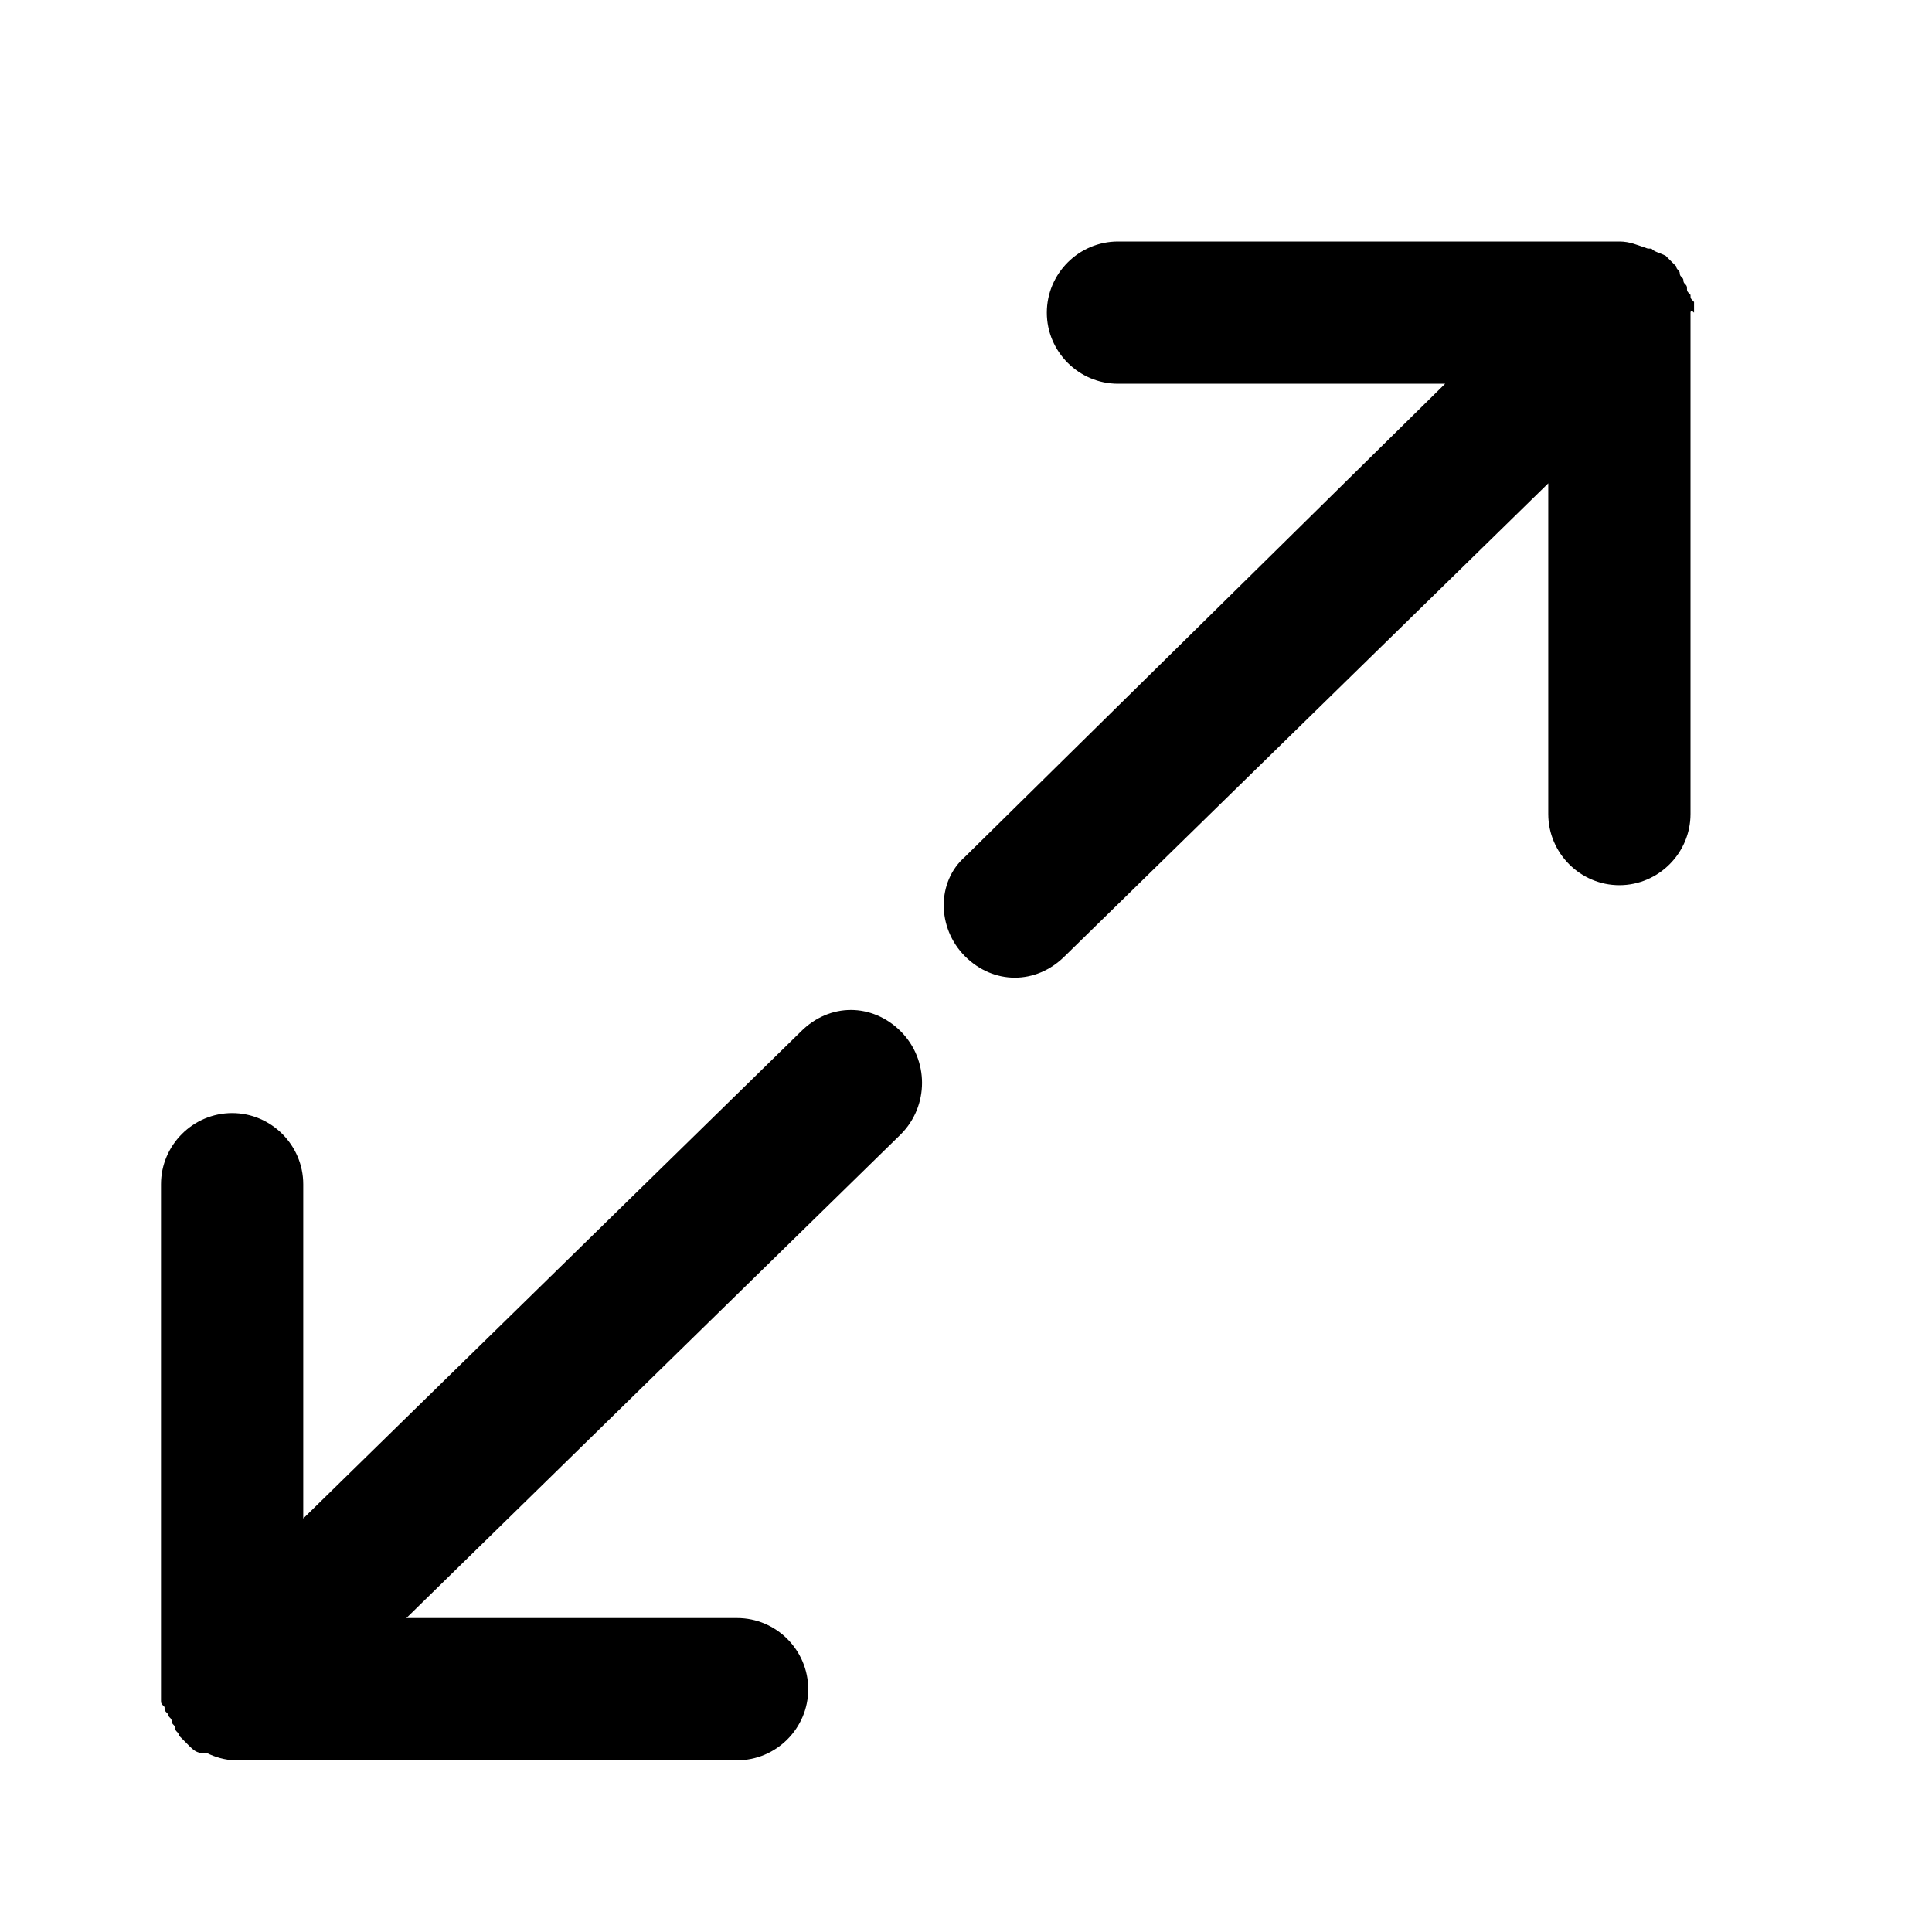
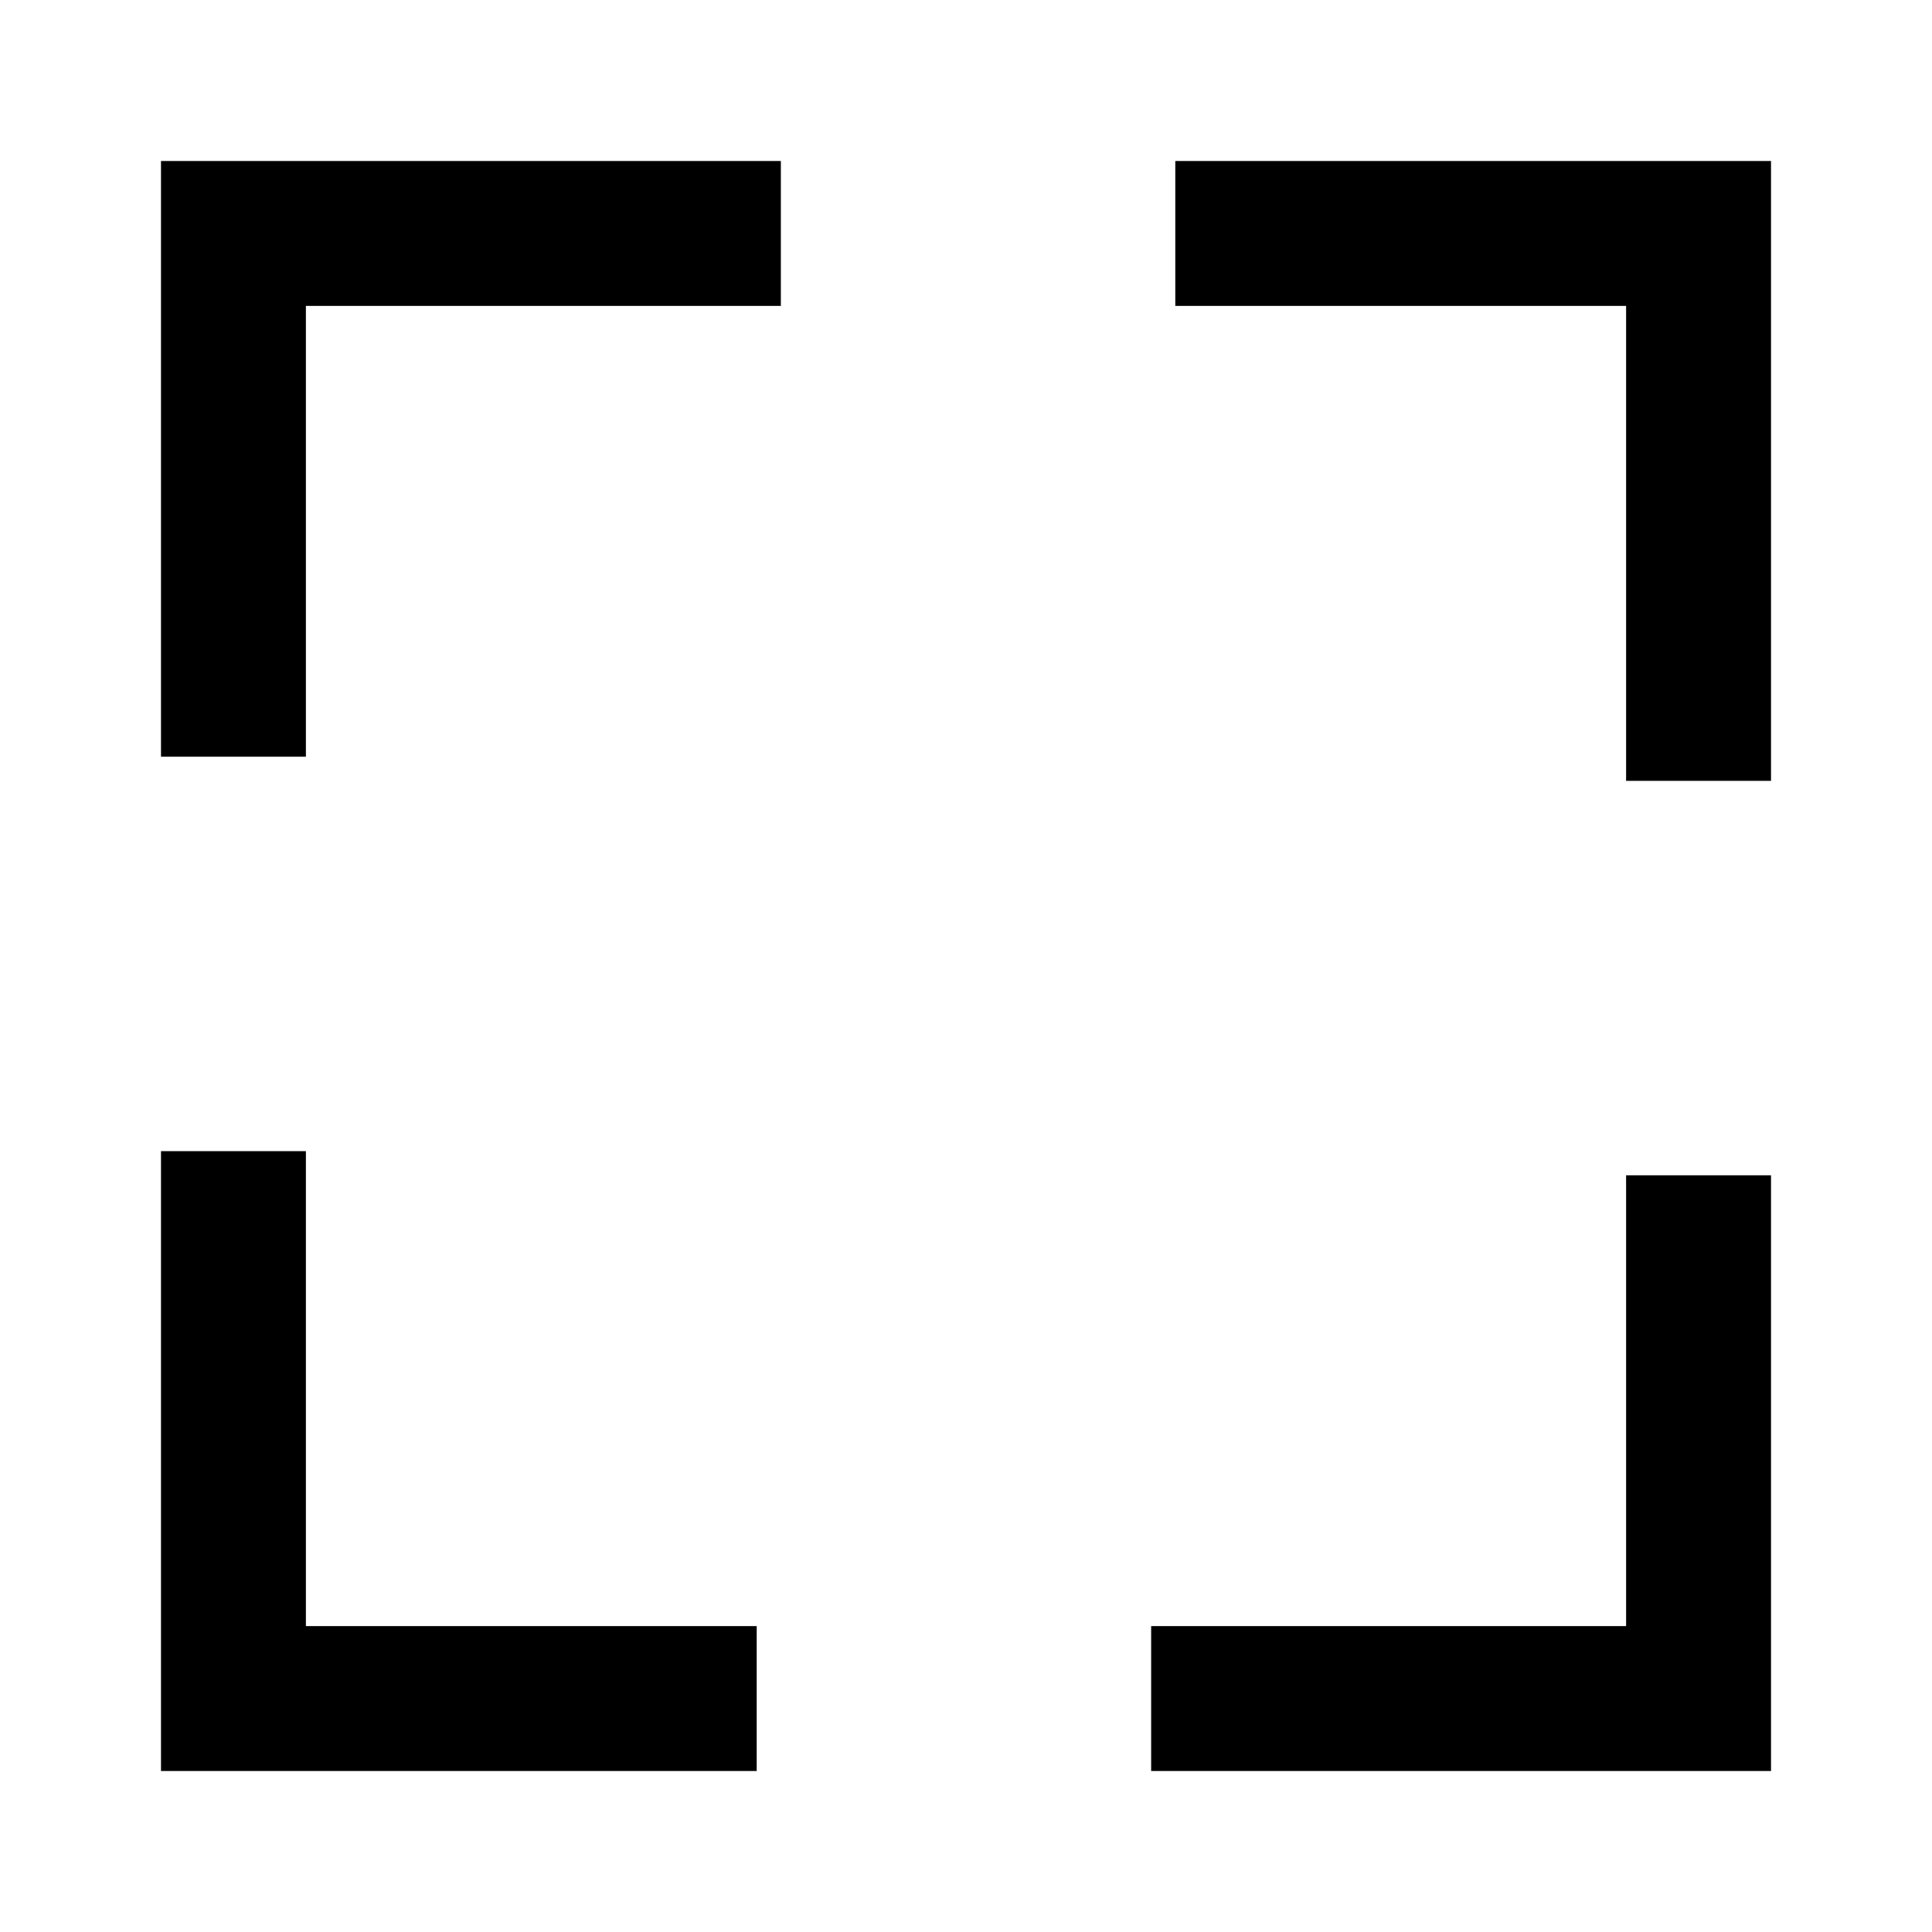
- <svg xmlns="http://www.w3.org/2000/svg" width="24px" height="24px" viewBox="0 0 24 24" version="1.1">
-   <g id="Icones" stroke="none" stroke-width="1" fill="none" fill-rule="evenodd">
-     <g id="Full-Screen-Copy" fill="#000000" fill-rule="nonzero">
-       <g id="noun_Full-Screen_533148" transform="translate(2, 3)">
-         <path d="M19,0.884 L19,7.112 C19,7.598 18.602,7.996 18.116,7.996 C17.631,7.996 17.233,7.598 17.233,7.112 L17.233,3.004 L11.225,8.88 C11.048,9.056 10.827,9.145 10.606,9.145 C10.386,9.145 10.165,9.056 9.988,8.88 C9.635,8.526 9.635,7.952 9.988,7.643 L15.952,1.767 L11.888,1.767 C11.402,1.767 11.004,1.369 11.004,0.884 C11.004,0.398 11.402,0 11.888,0 L18.116,0 C18.249,0 18.337,0.044 18.47,0.088 L18.514,0.088 C18.558,0.133 18.602,0.133 18.691,0.177 L18.779,0.265 L18.823,0.309 C18.823,0.353 18.867,0.353 18.867,0.398 C18.867,0.442 18.912,0.442 18.912,0.486 C18.912,0.53 18.956,0.53 18.956,0.574 C18.956,0.618 18.956,0.618 19,0.663 C19,0.707 19,0.707 19.044,0.751 L19.044,0.884 C19,0.839 19,0.884 19,0.884 L19,0.884 Z M9.189,9.811 C9.012,9.635 8.791,9.546 8.57,9.546 C8.349,9.546 8.129,9.635 7.952,9.811 L1.767,15.863 L1.767,11.711 C1.767,11.225 1.369,10.827 0.884,10.827 C0.398,10.827 -2.51354493e-13,11.225 -2.51354493e-13,11.711 L-2.51354493e-13,18.116 C-2.51354493e-13,18.161 -2.51354493e-13,18.161 0.044,18.205 C0.044,18.249 0.044,18.249 0.088,18.293 C0.088,18.337 0.133,18.337 0.133,18.382 C0.133,18.426 0.177,18.426 0.177,18.47 C0.177,18.514 0.221,18.514 0.221,18.558 L0.265,18.602 L0.353,18.691 C0.398,18.735 0.442,18.779 0.53,18.779 L0.574,18.779 C0.663,18.823 0.795,18.867 0.928,18.867 L7.157,18.867 C7.643,18.867 8.04,18.47 8.04,17.984 C8.04,17.498 7.643,17.1 7.157,17.1 L3.048,17.1 L9.189,11.092 C9.542,10.739 9.542,10.165 9.189,9.811 L9.189,9.811 Z" id="Shape" />
-       </g>
-     </g>
+ <svg xmlns="http://www.w3.org/2000/svg" version="1.1" id="Layer_1" x="0px" y="0px" viewBox="0 0 24 24" style="enable-background:new 0 0 24 24;" xml:space="preserve">
+   <g>
+     <polygon points="2,9.4 3.8,9.4 3.8,3.8 9.7,3.8 9.7,2 2,2  " />
+     <polygon points="3.8,14.3 2,14.3 2,22 9.4,22 9.4,20.2 3.8,20.2  " />
+     <polygon points="20.2,20.2 14.3,20.2 14.3,22 22,22 22,14.6 20.2,14.6  " />
+     <polygon points="14.6,2 14.6,3.8 20.2,3.8 20.2,9.7 22,9.7 22,2  " />
  </g>
</svg>
